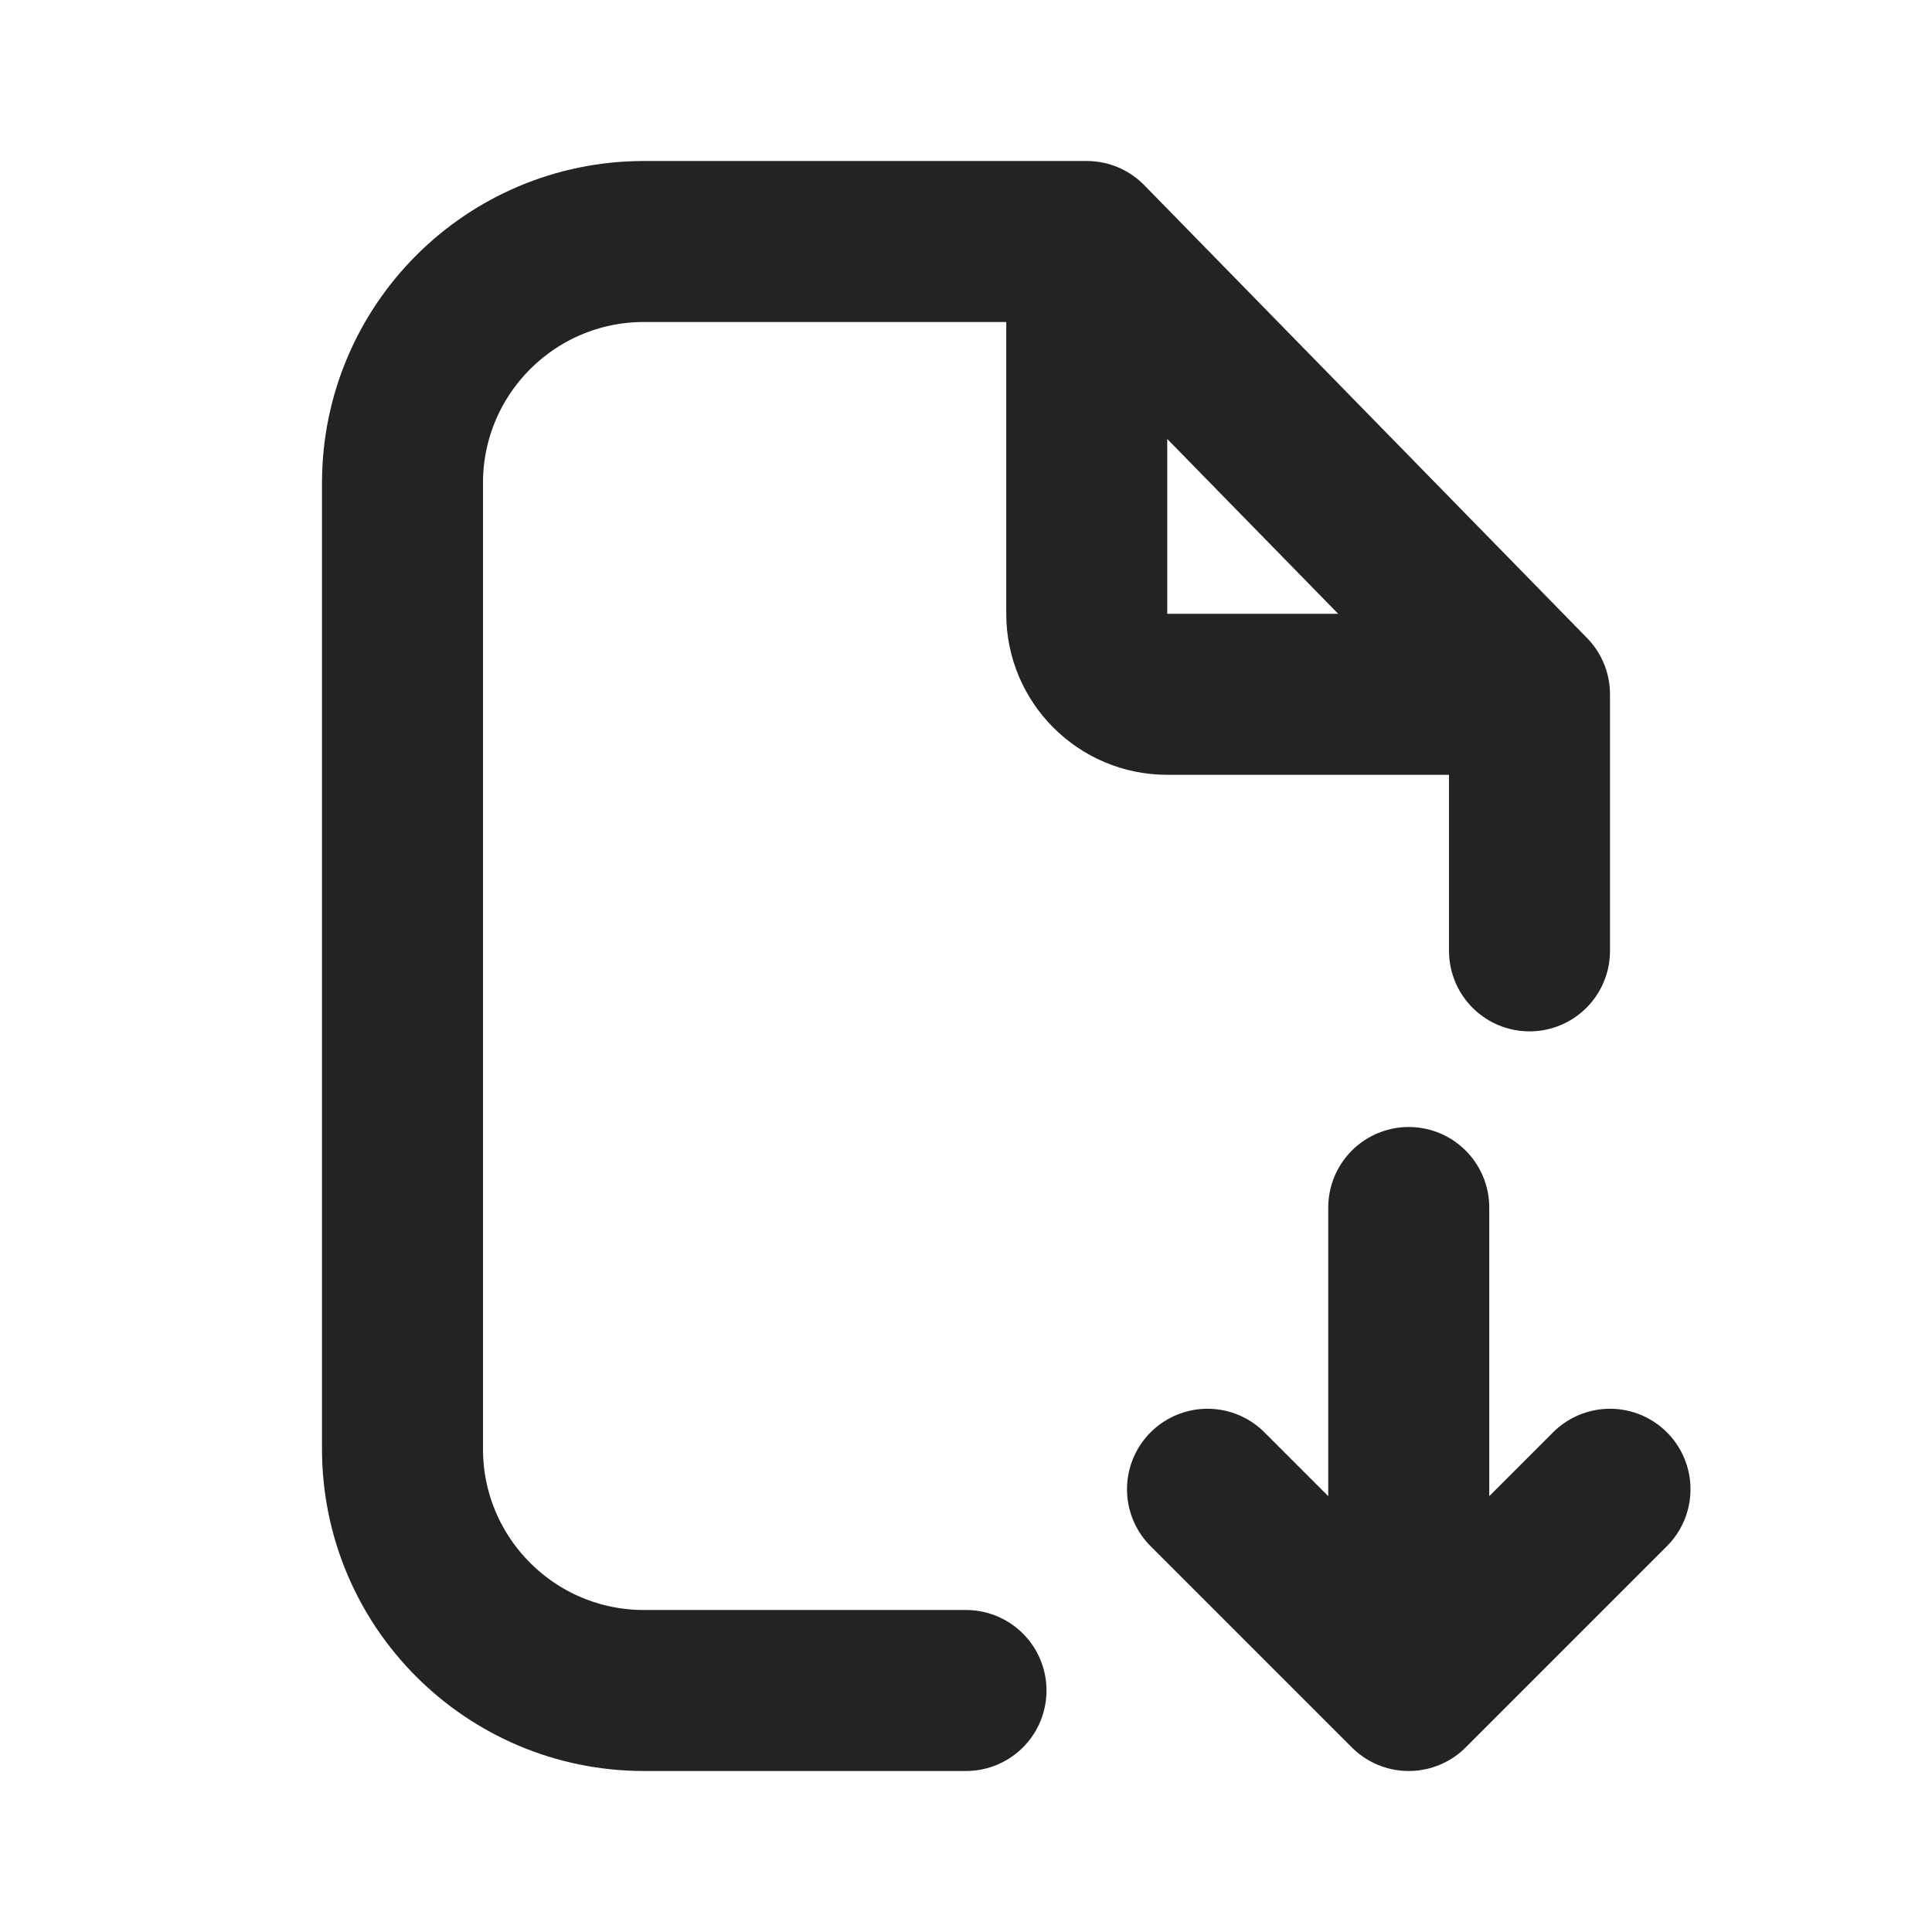
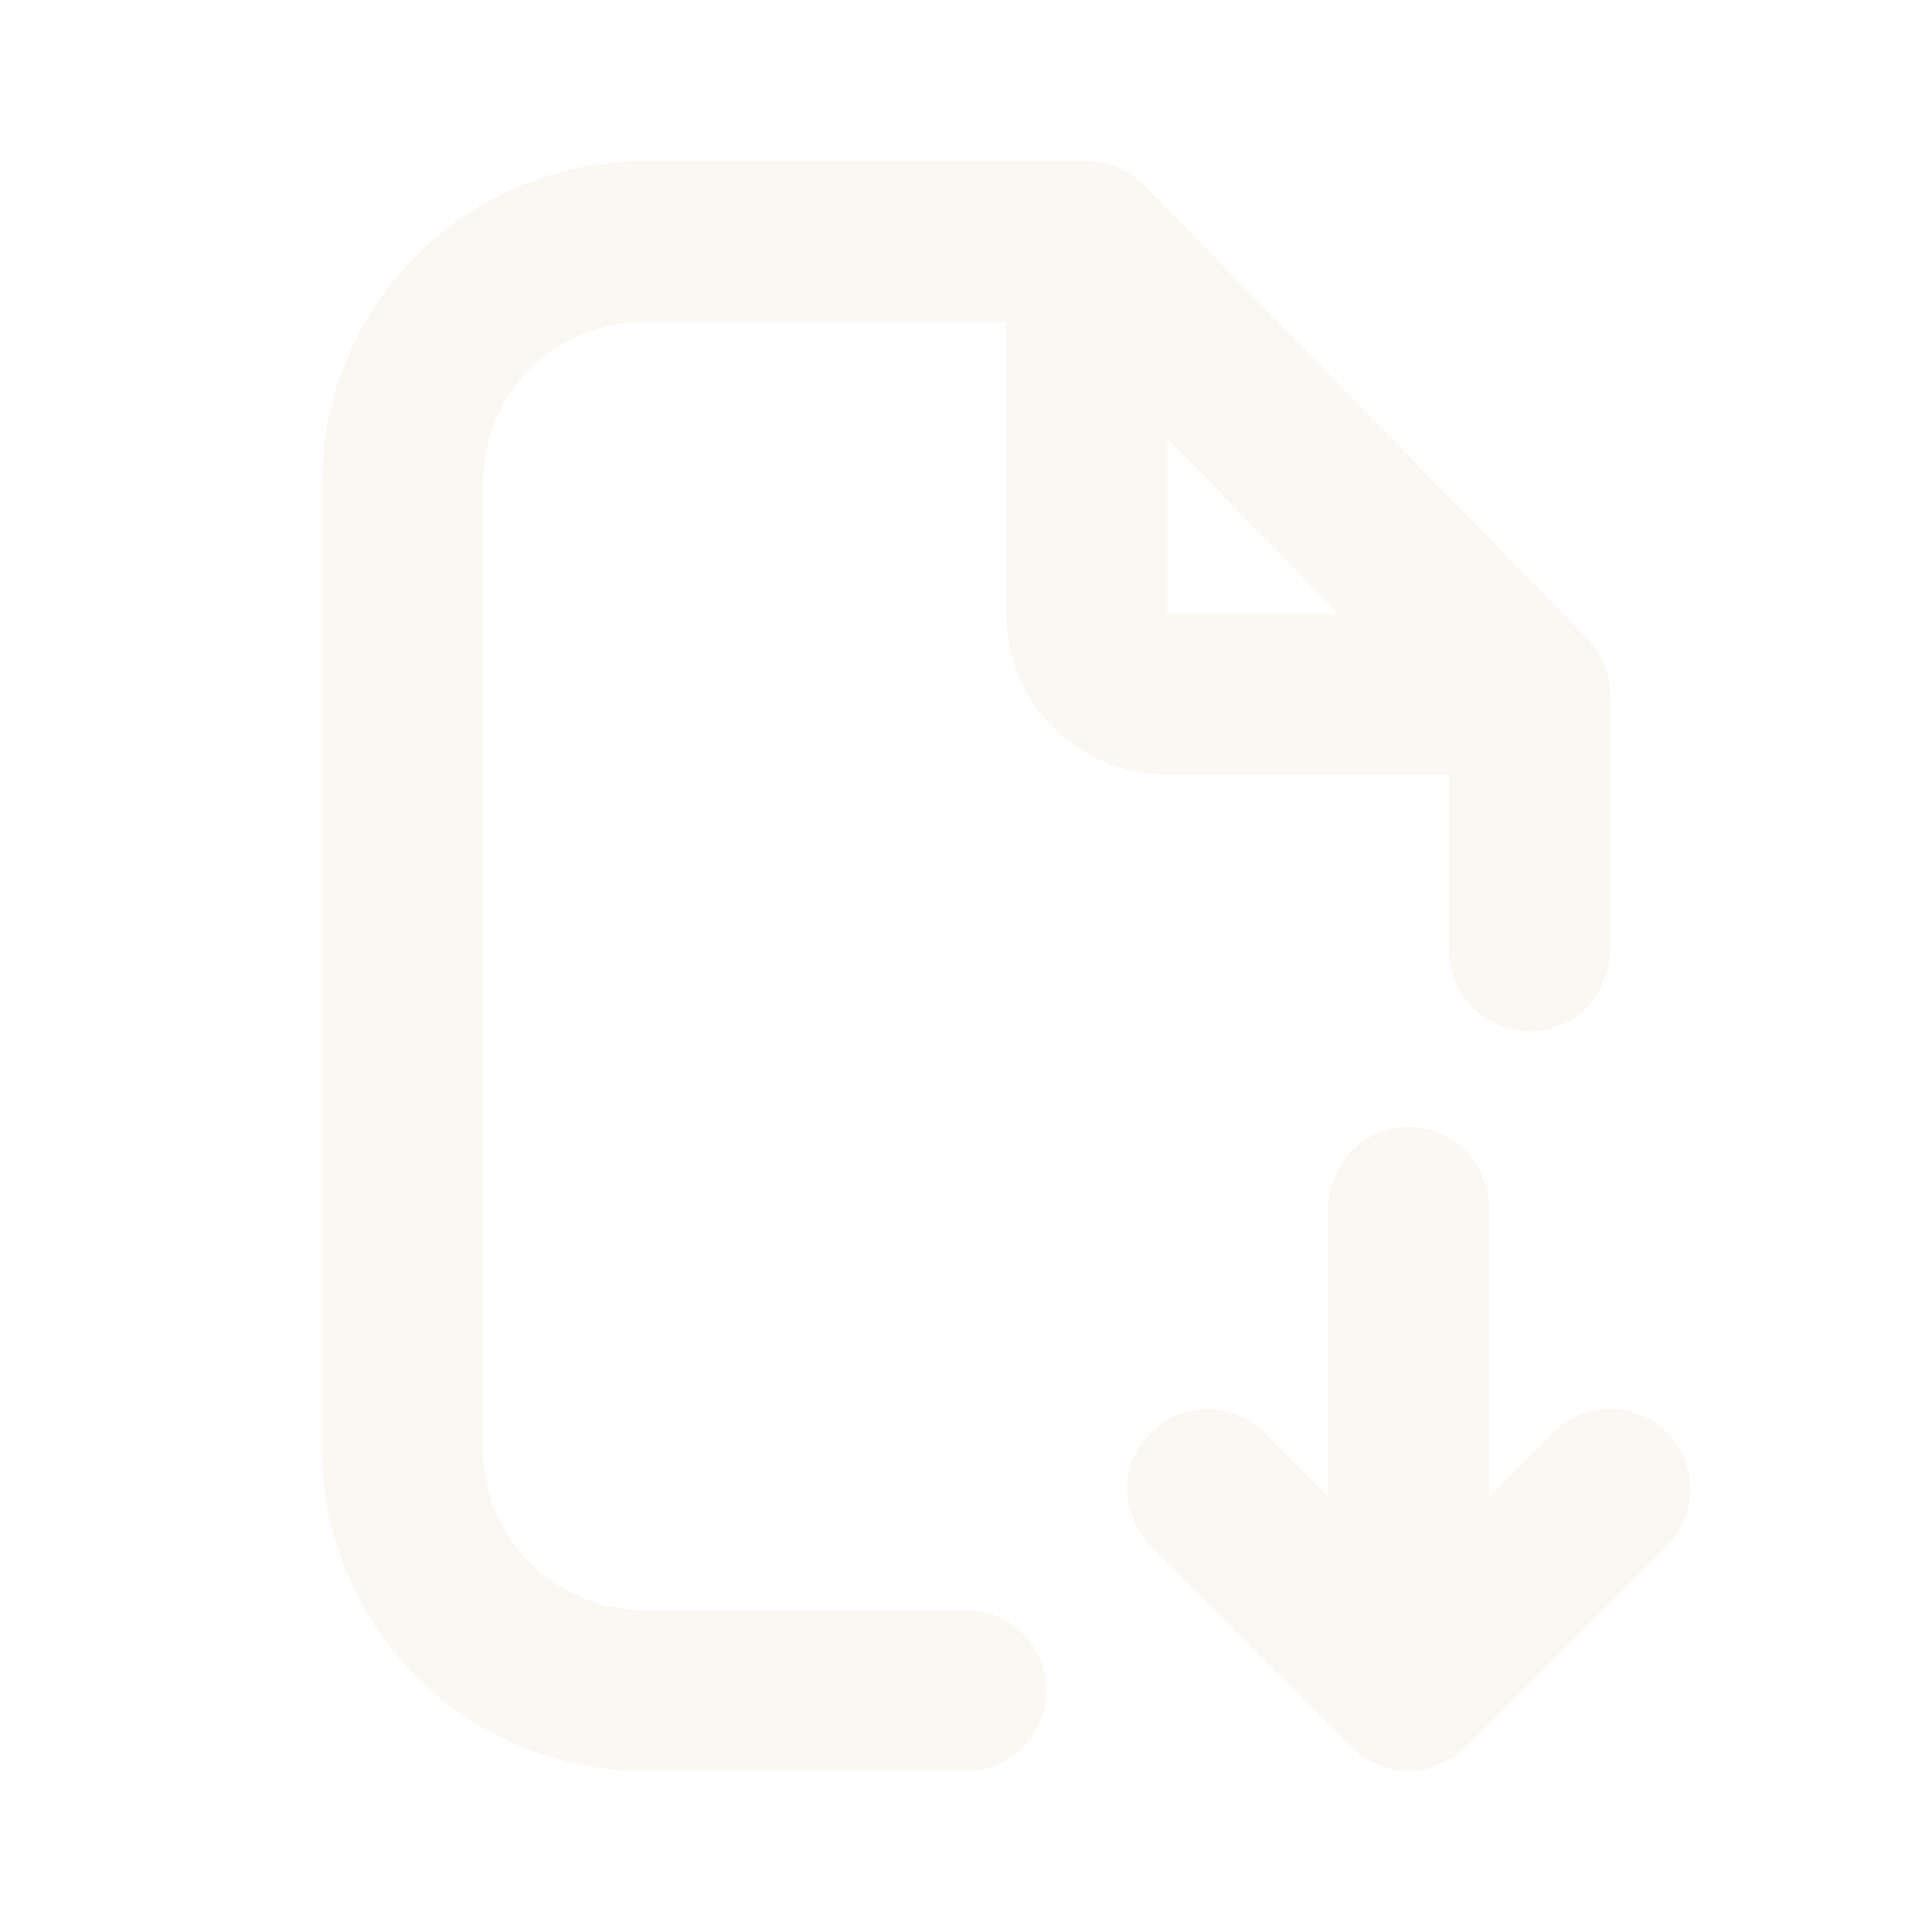
- <svg xmlns="http://www.w3.org/2000/svg" width="800px" height="800px" viewBox="0 0 24 24" fill="none" stroke="#232323">
+ <svg xmlns="http://www.w3.org/2000/svg" width="800px" height="800px" viewBox="0 0 24 24" fill="none" stroke="#fbf8f3">
  <g id="SVGRepo_bgCarrier" stroke-width="0" />
  <g id="SVGRepo_tracerCarrier" stroke-linecap="round" stroke-linejoin="round" />
  <g id="SVGRepo_iconCarrier">
-     <path d="M13.5 3H12H8C6.343 3 5 4.343 5 6V18C5 19.657 6.343 21 8 21H12M13.5 3L19 8.625M13.5 3V7.625C13.5 8.177 13.948 8.625 14.5 8.625H19M19 8.625V11.812" stroke="#232323" stroke-width="2" stroke-linecap="round" stroke-linejoin="round" />
-     <path d="M17.5 15V21M17.5 21L15 18.5M17.5 21L20 18.5" stroke="#232323" stroke-width="2" stroke-linecap="round" stroke-linejoin="round" />
+     <path d="M13.5 3H12H8C6.343 3 5 4.343 5 6V18C5 19.657 6.343 21 8 21H12M13.5 3L19 8.625M13.5 3V7.625C13.5 8.177 13.948 8.625 14.5 8.625H19M19 8.625V11.812" stroke="#fbf8f3" stroke-width="2" stroke-linecap="round" stroke-linejoin="round" />
+     <path d="M17.5 15V21M17.5 21L15 18.5M17.5 21L20 18.5" stroke="#fbf8f3" stroke-width="2" stroke-linecap="round" stroke-linejoin="round" />
  </g>
</svg>
